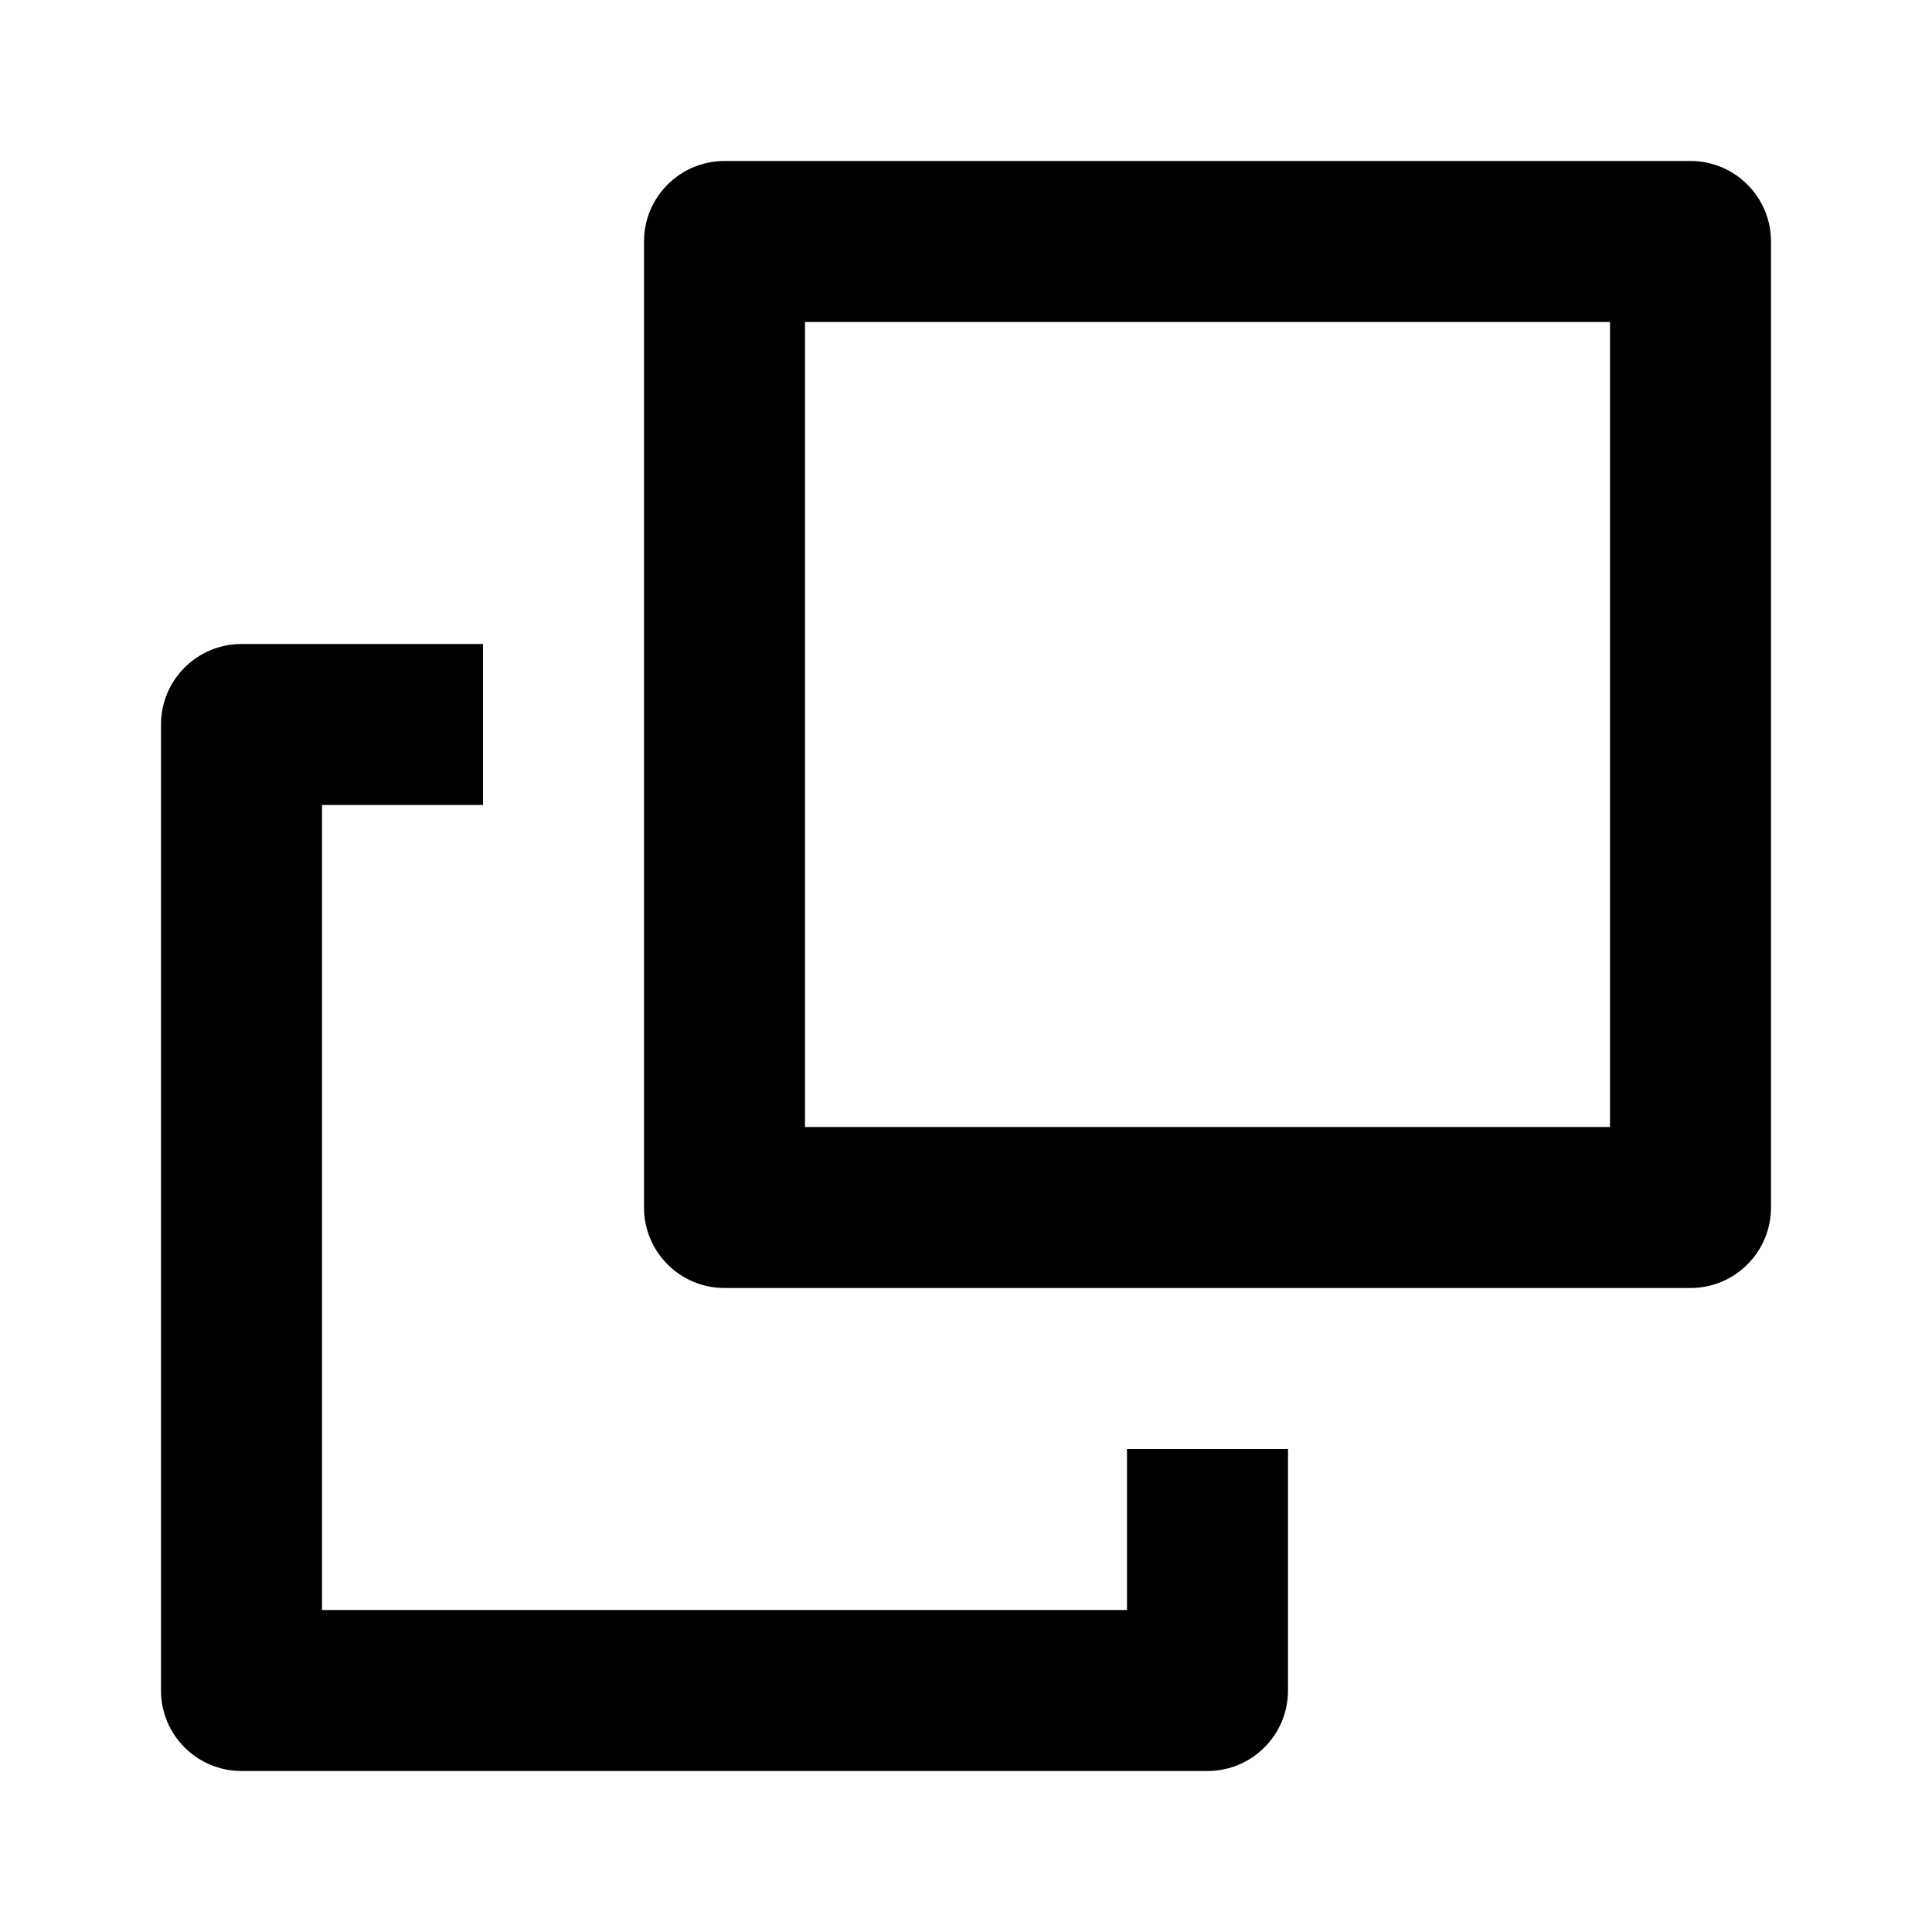
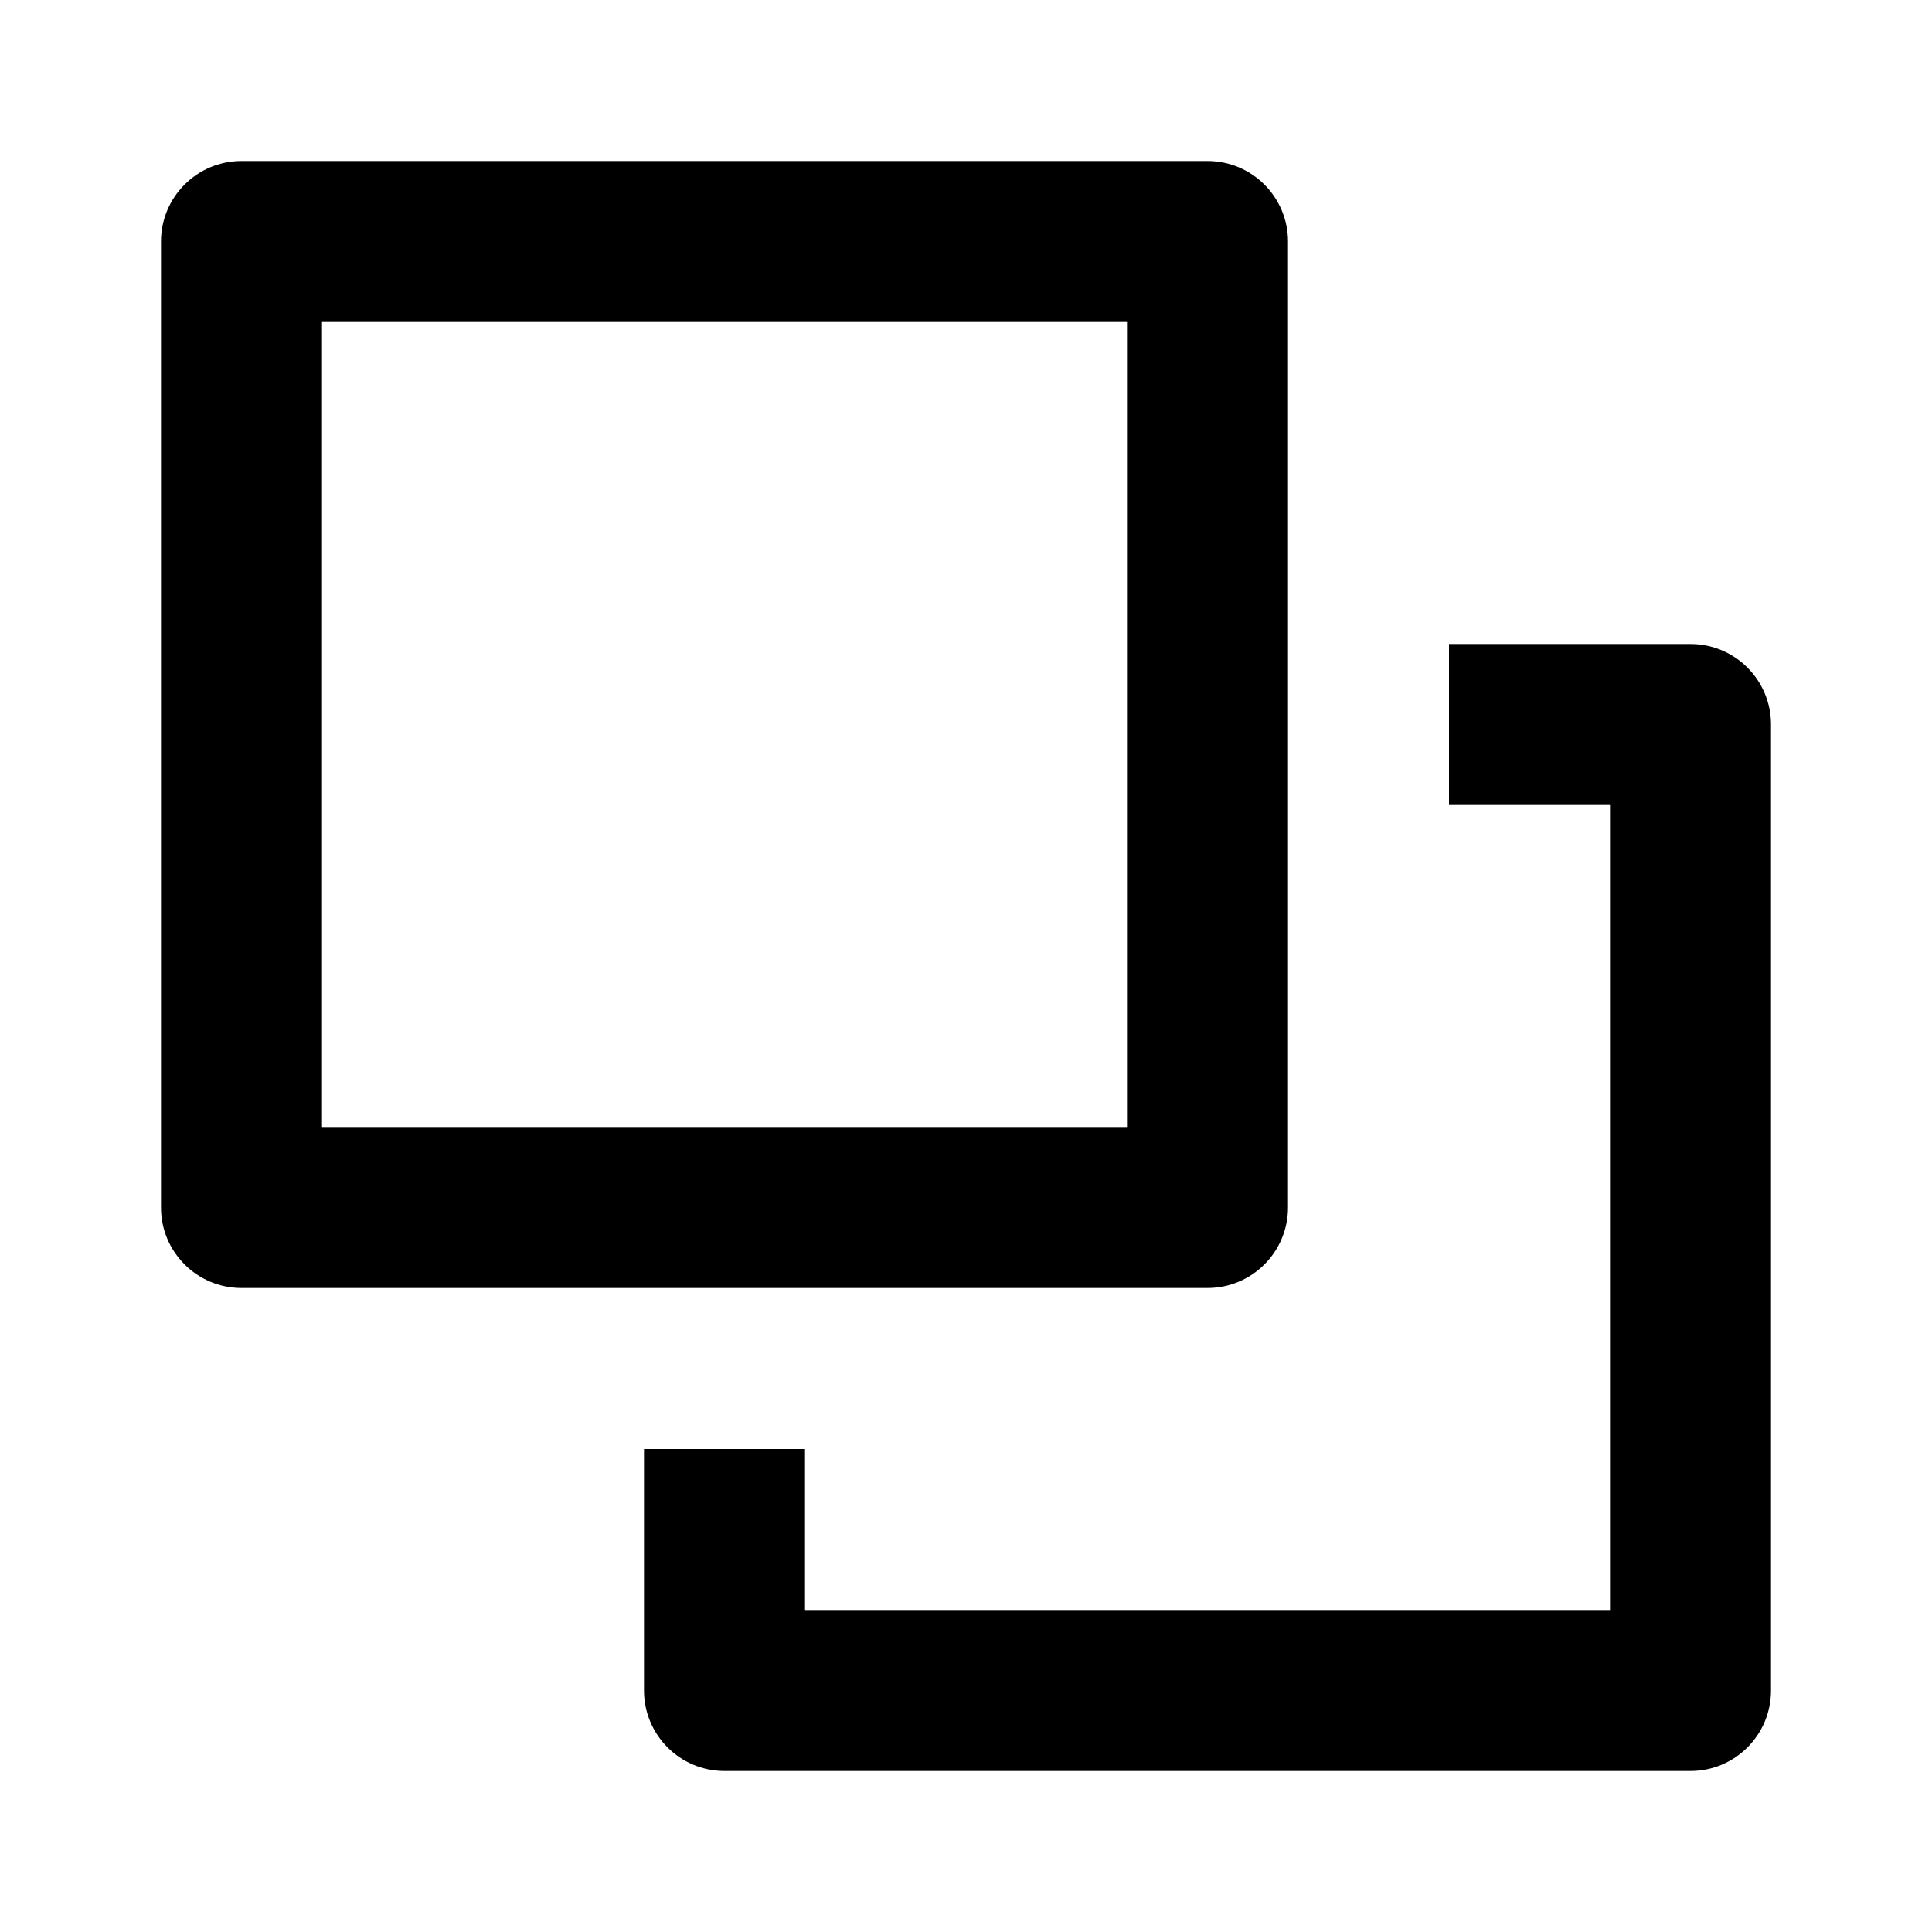
<svg xmlns="http://www.w3.org/2000/svg" width="24" height="24" viewBox="0 0 24 24">
-   <path fill-rule="evenodd" clip-rule="evenodd" d="M8 3a1 1 0 0 1 1-1h12a1 1 0 0 1 1 1v12a1 1 0 0 1-1 1H9a1 1 0 0 1-1-1V3Zm2 1h10v10H10V4Z" />
-   <path d="M2 9a1 1 0 0 1 1-1h3v2H4v10h10v-2h2v3a1 1 0 0 1-1 1H3a1 1 0 0 1-1-1V9Z" />
+   <path fill-rule="evenodd" d="M16 3a1 1 0 0 0-1-1H3a1 1 0 0 0-1 1v12a1 1 0 0 0 1 1h12a1 1 0 0 0 1-1zm-2 1H4v10h10z" clip-rule="evenodd" />
+   <path d="M22 9a1 1 0 0 0-1-1h-3v2h2v10H10v-2H8v3a1 1 0 0 0 1 1h12a1 1 0 0 0 1-1z" />
</svg>
